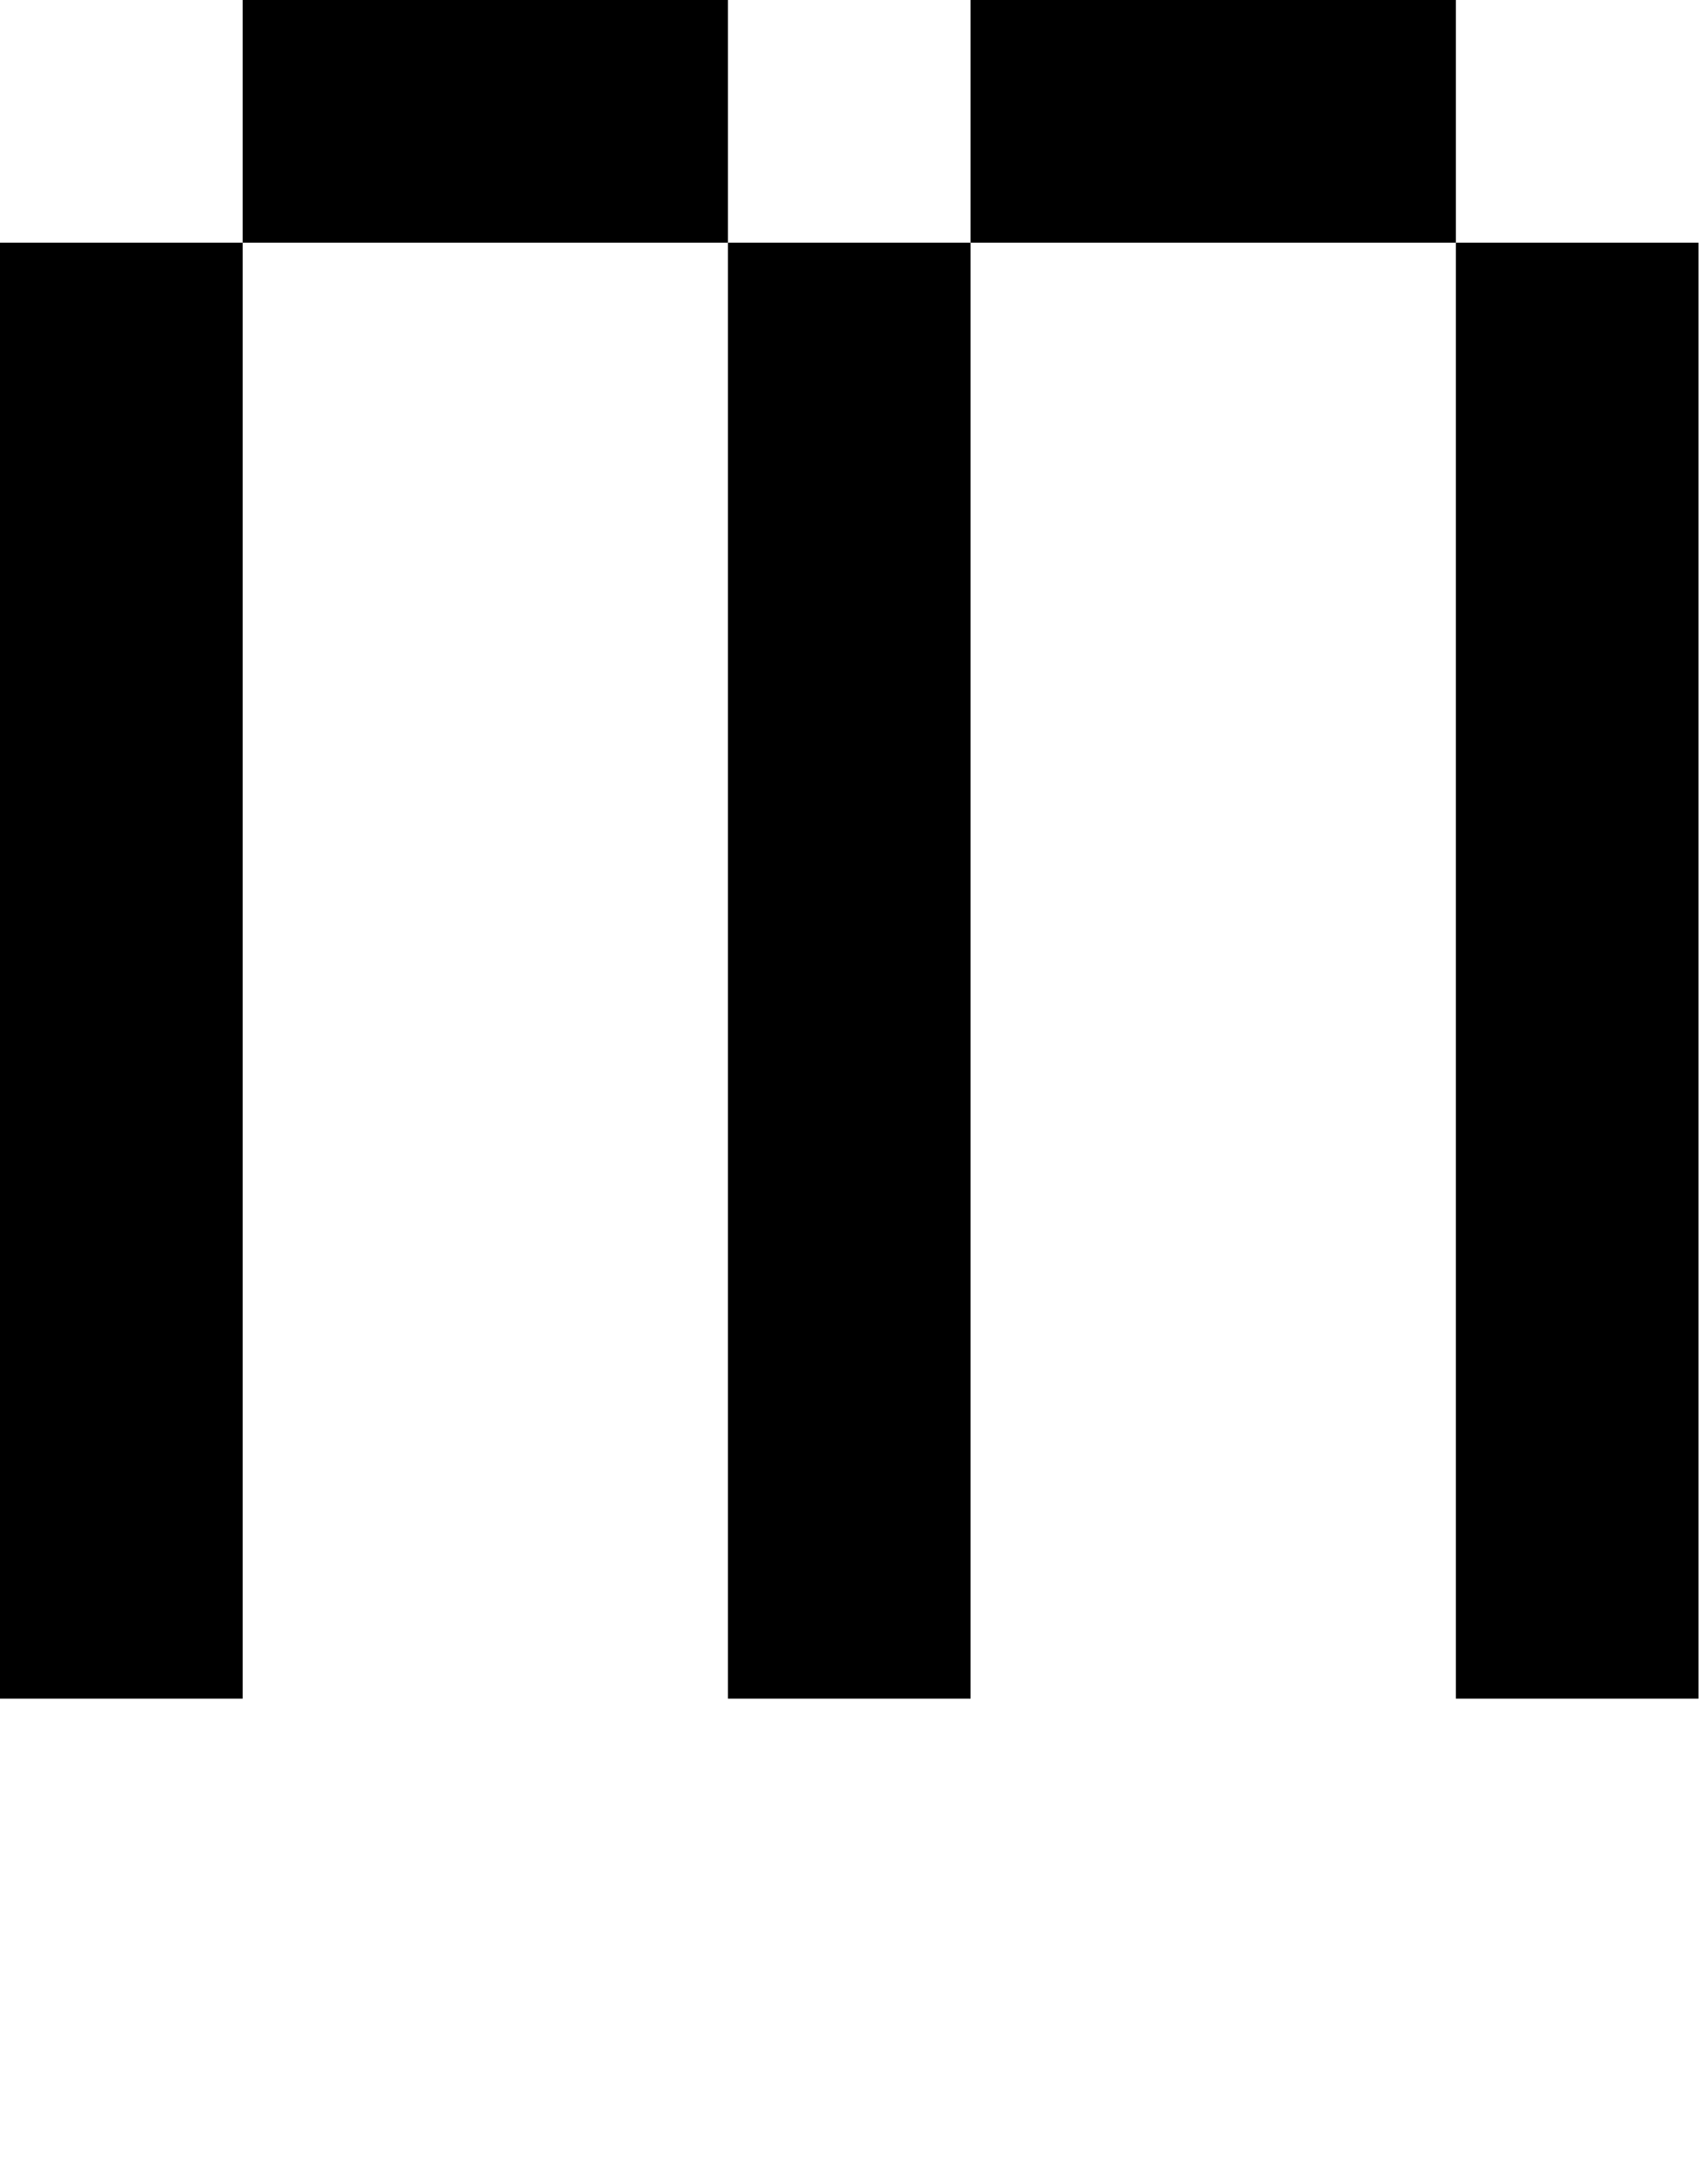
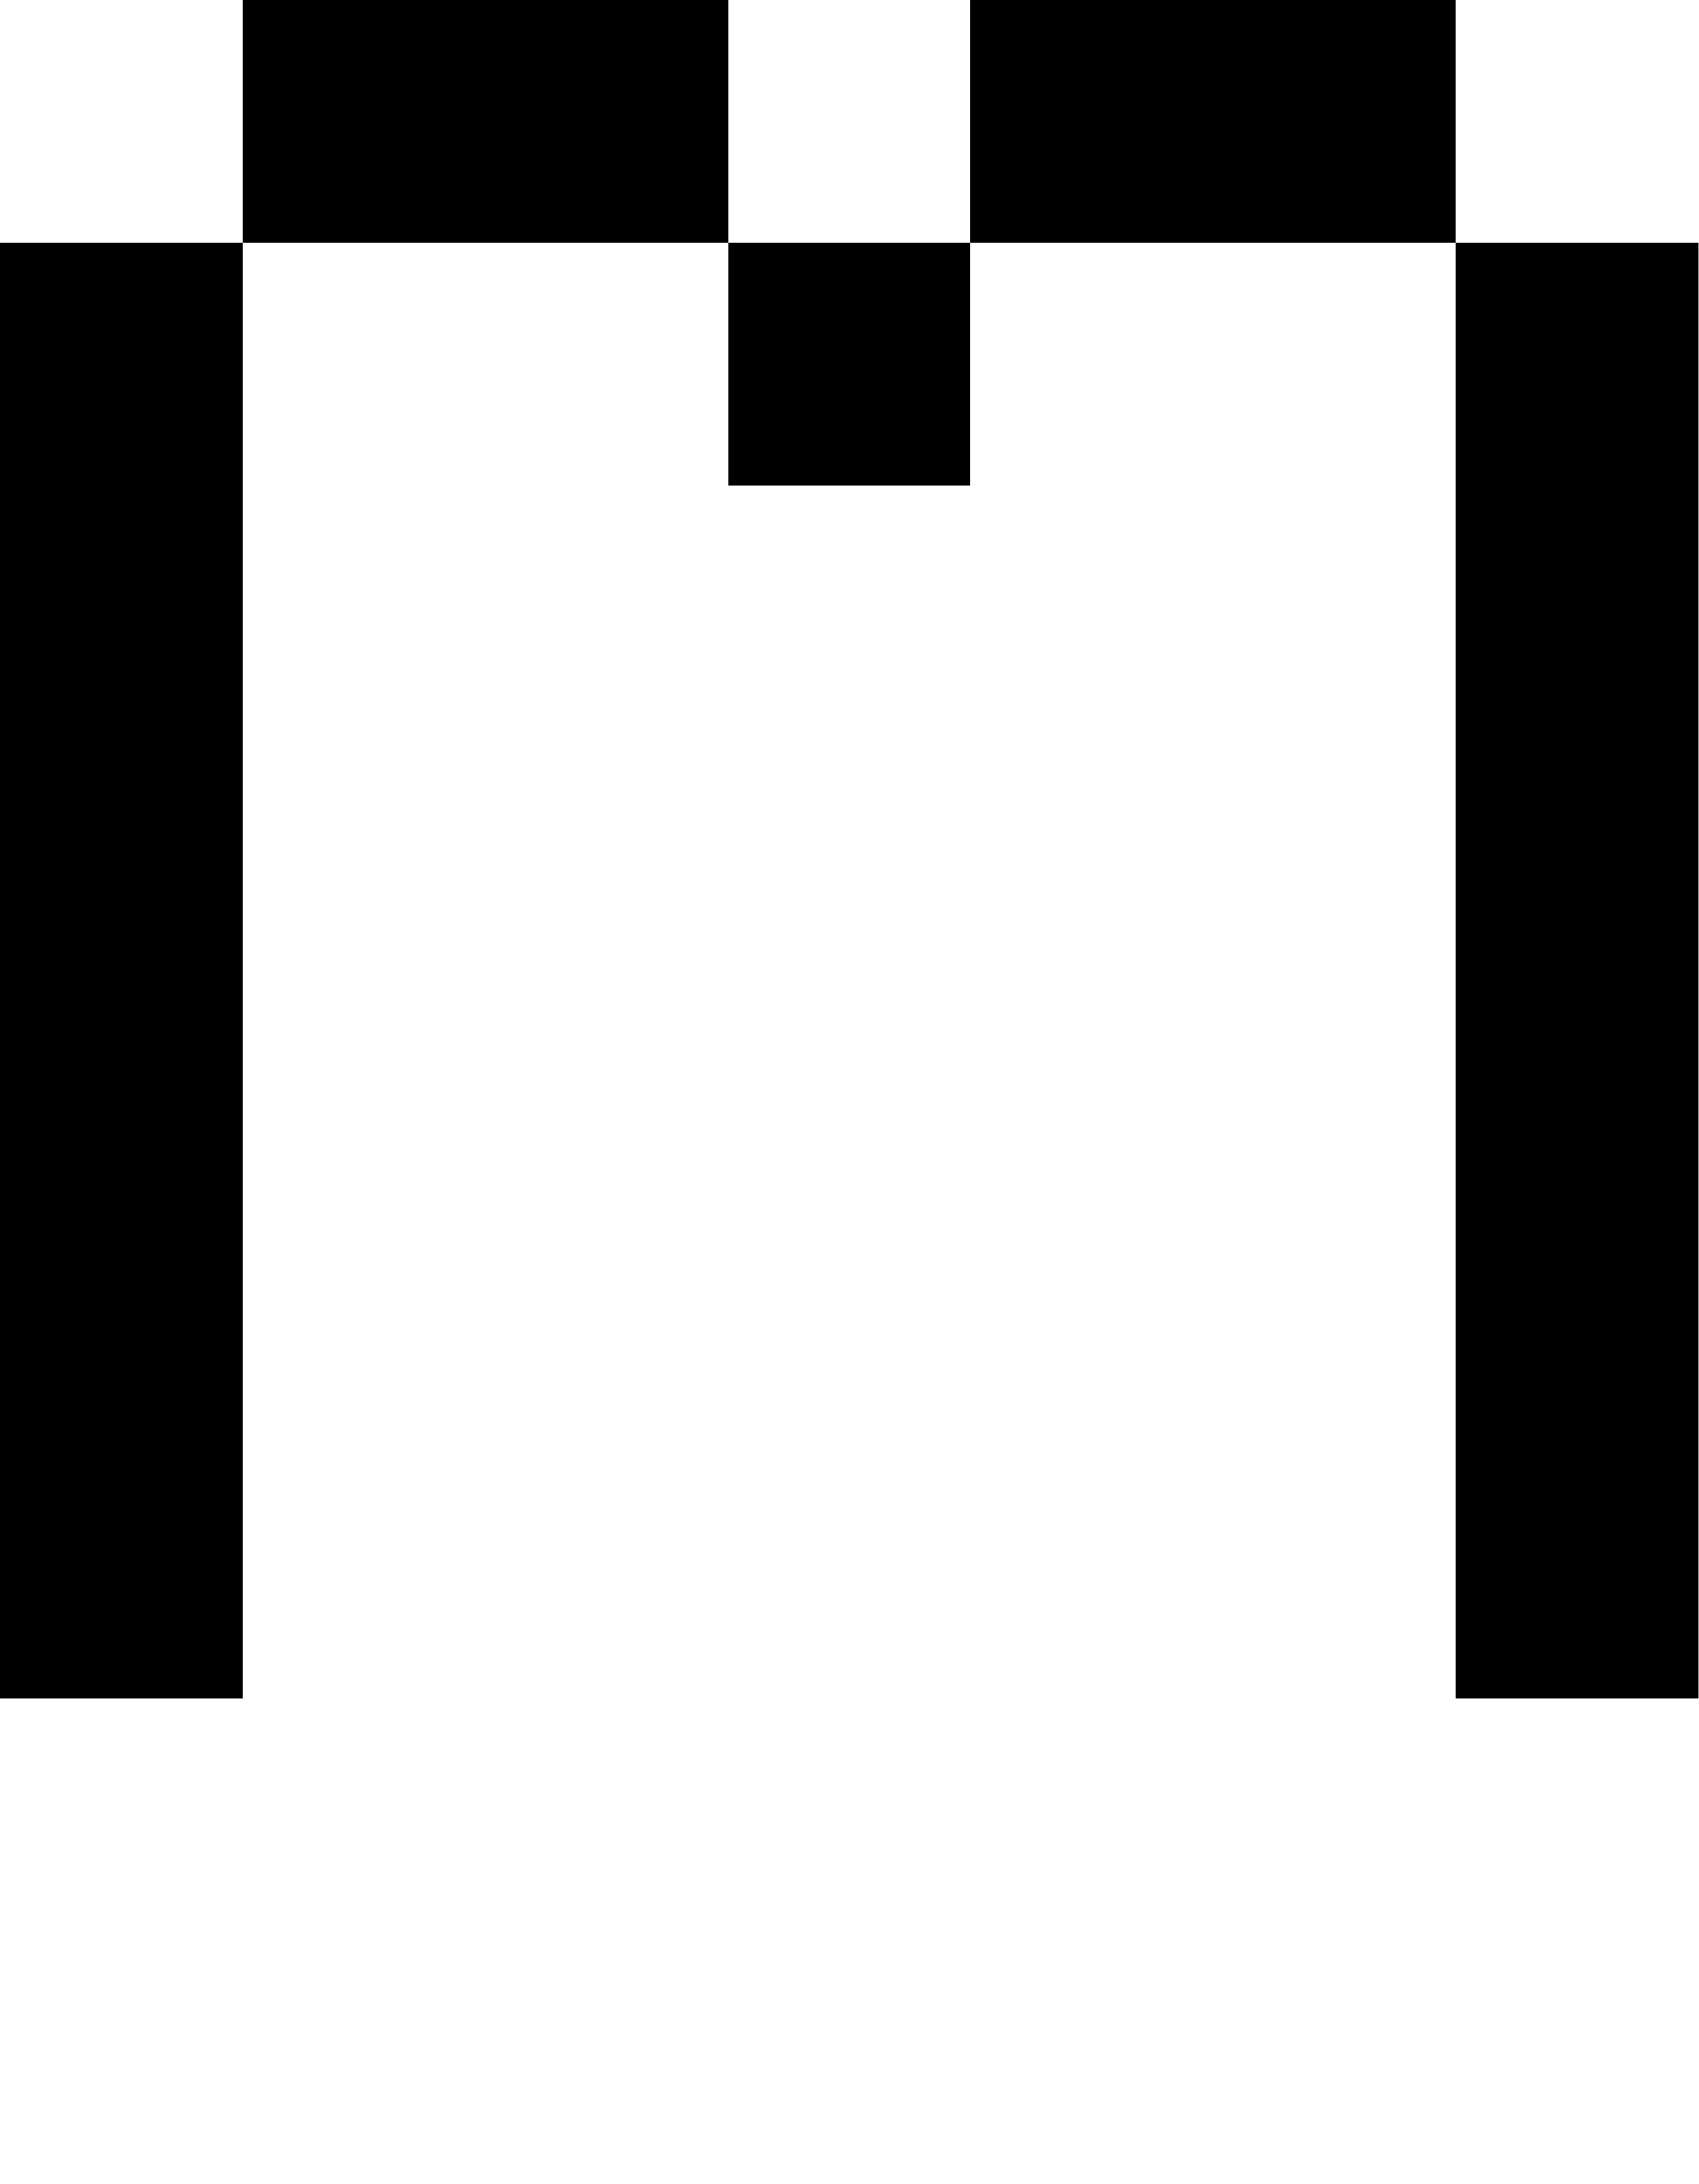
<svg xmlns="http://www.w3.org/2000/svg" viewBox="0,0,7,9">
-   <path d="       M1,1       L1,0       L3,0       L3,1       L4,1       L4,0       L6,0       L6,1       L7,1       L7,7       L6,7       L6,1       L4,1       L4,7       L3,7       L3,1       Z       L1,7       L0,7       L0,1       Z" />
+   <path d="       M1,1       L1,0       L3,0       L3,1       L4,1       L4,0       L6,0       L6,1       L7,1       L7,7       L6,7       L6,1       L4,1       L4,2       L3,2       L3,1       Z       L1,7       L0,7       L0,1" />
</svg>
